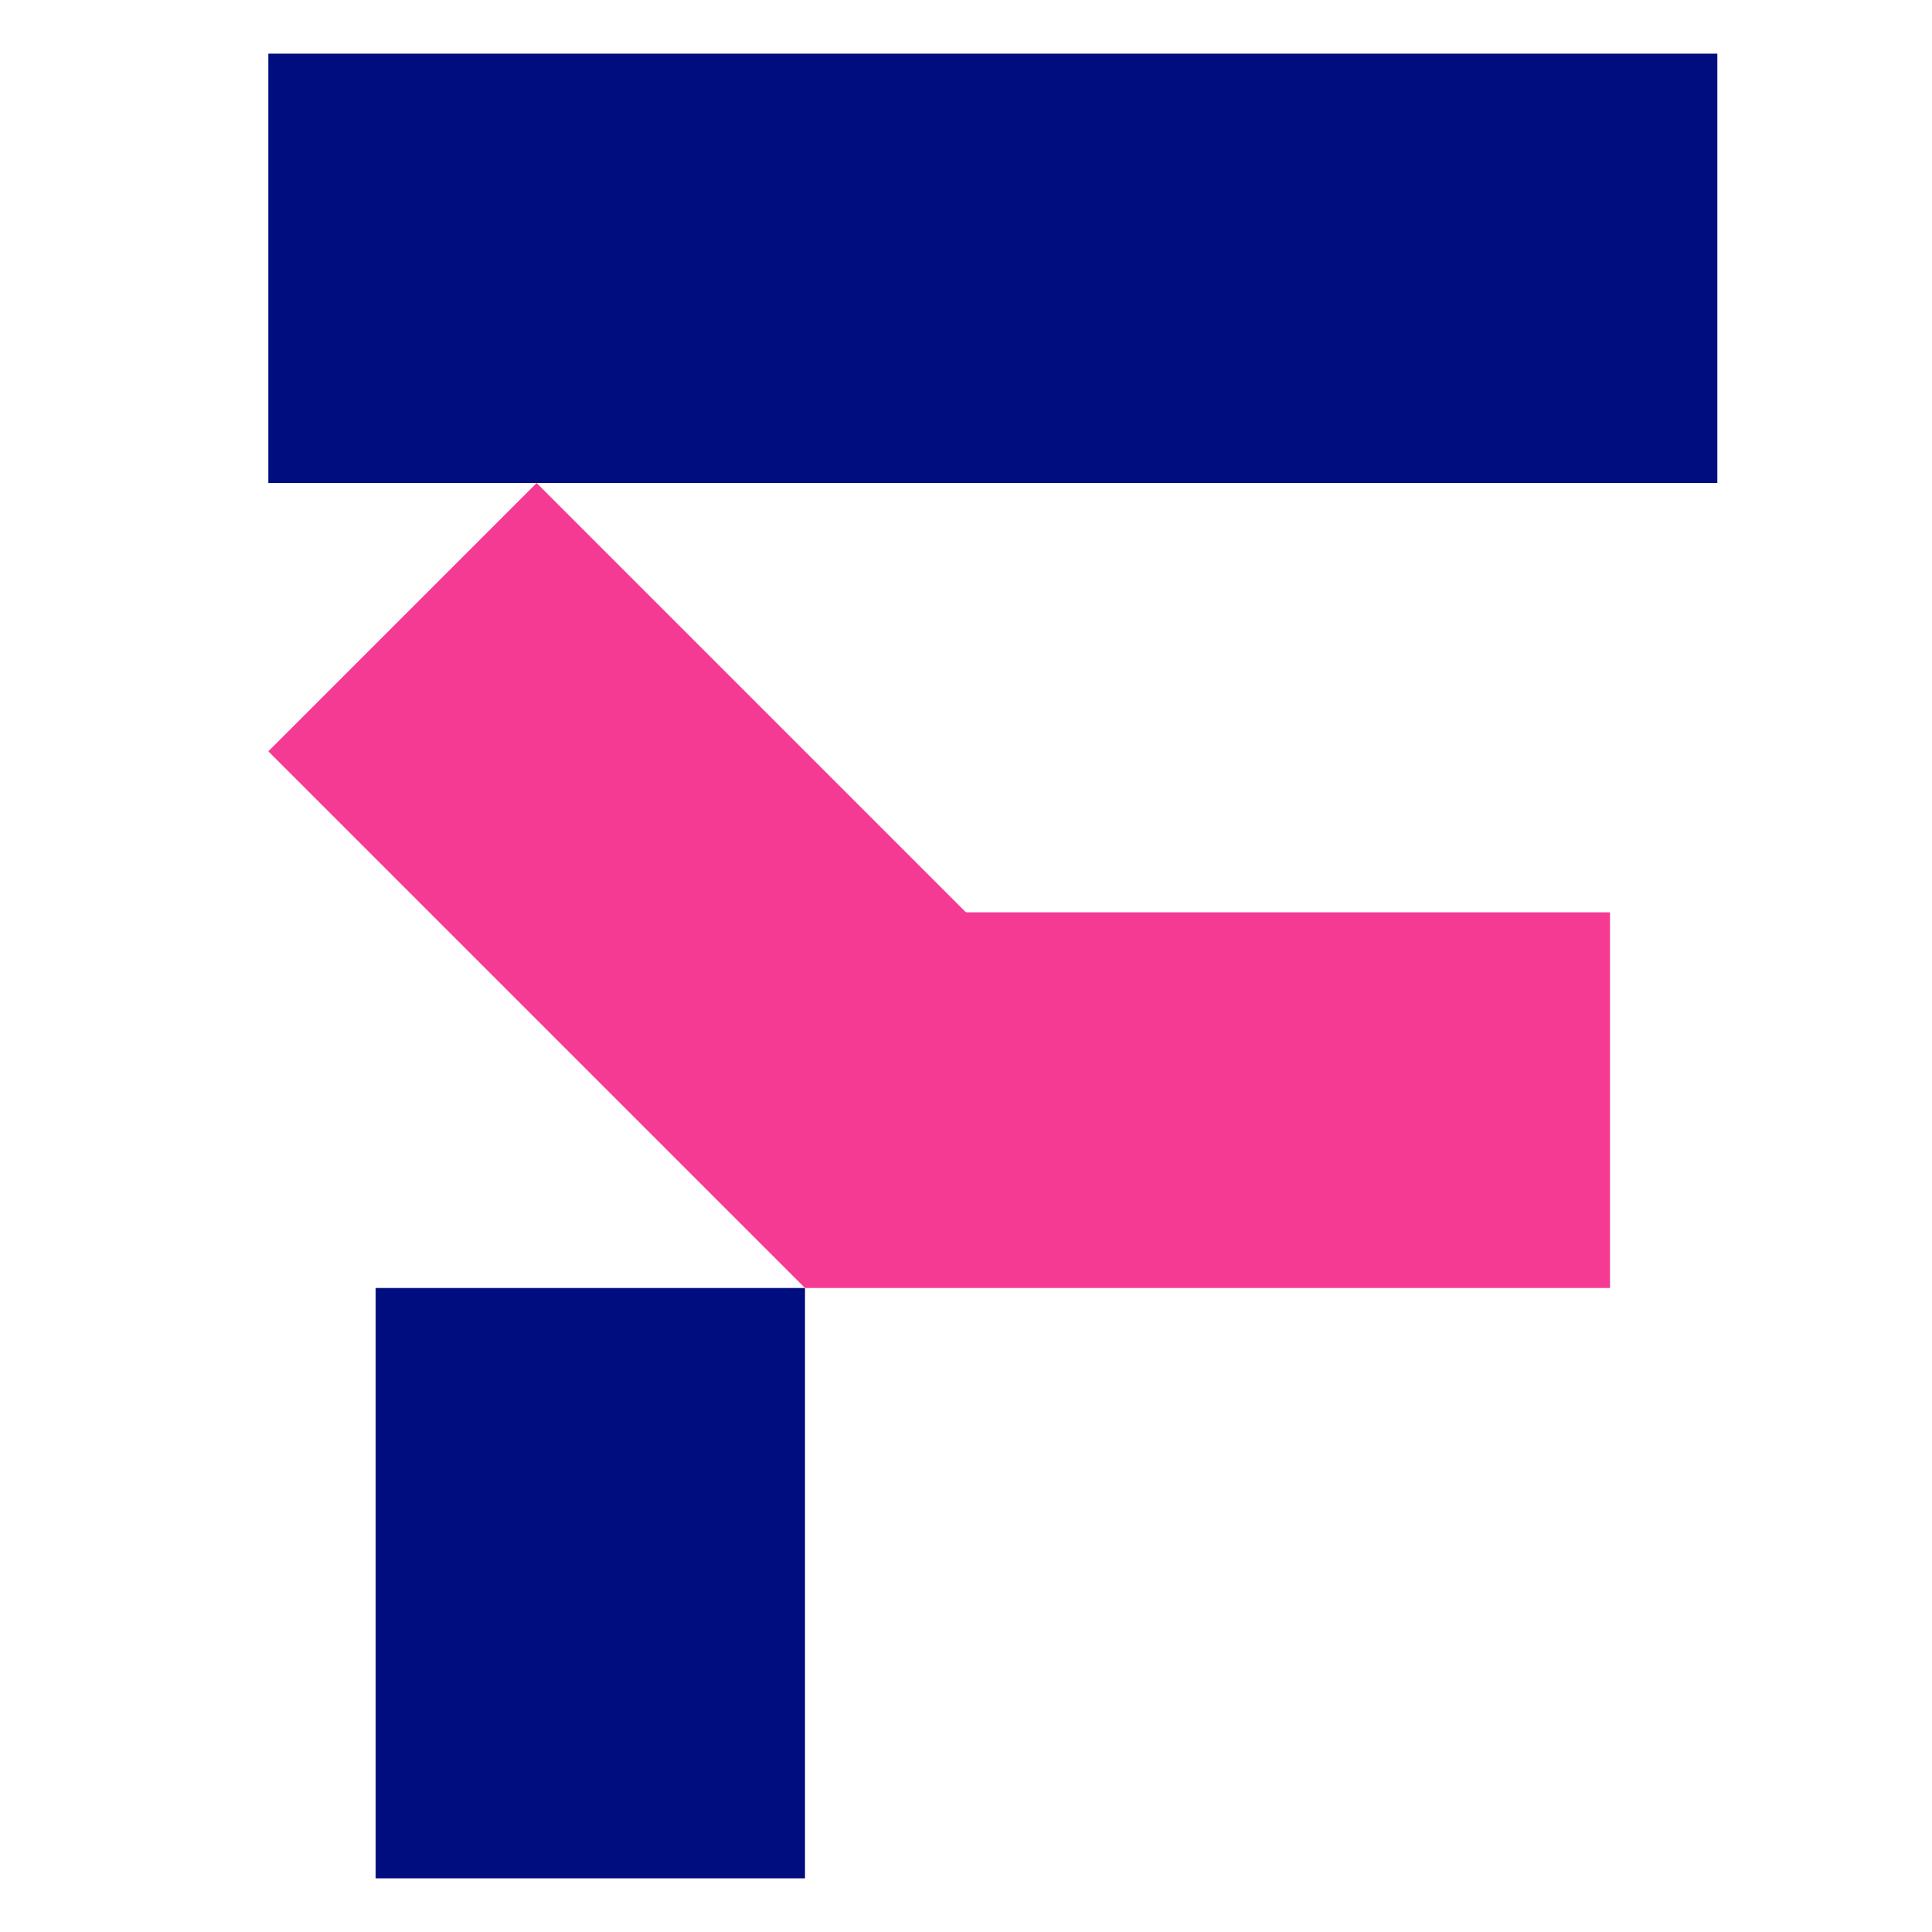
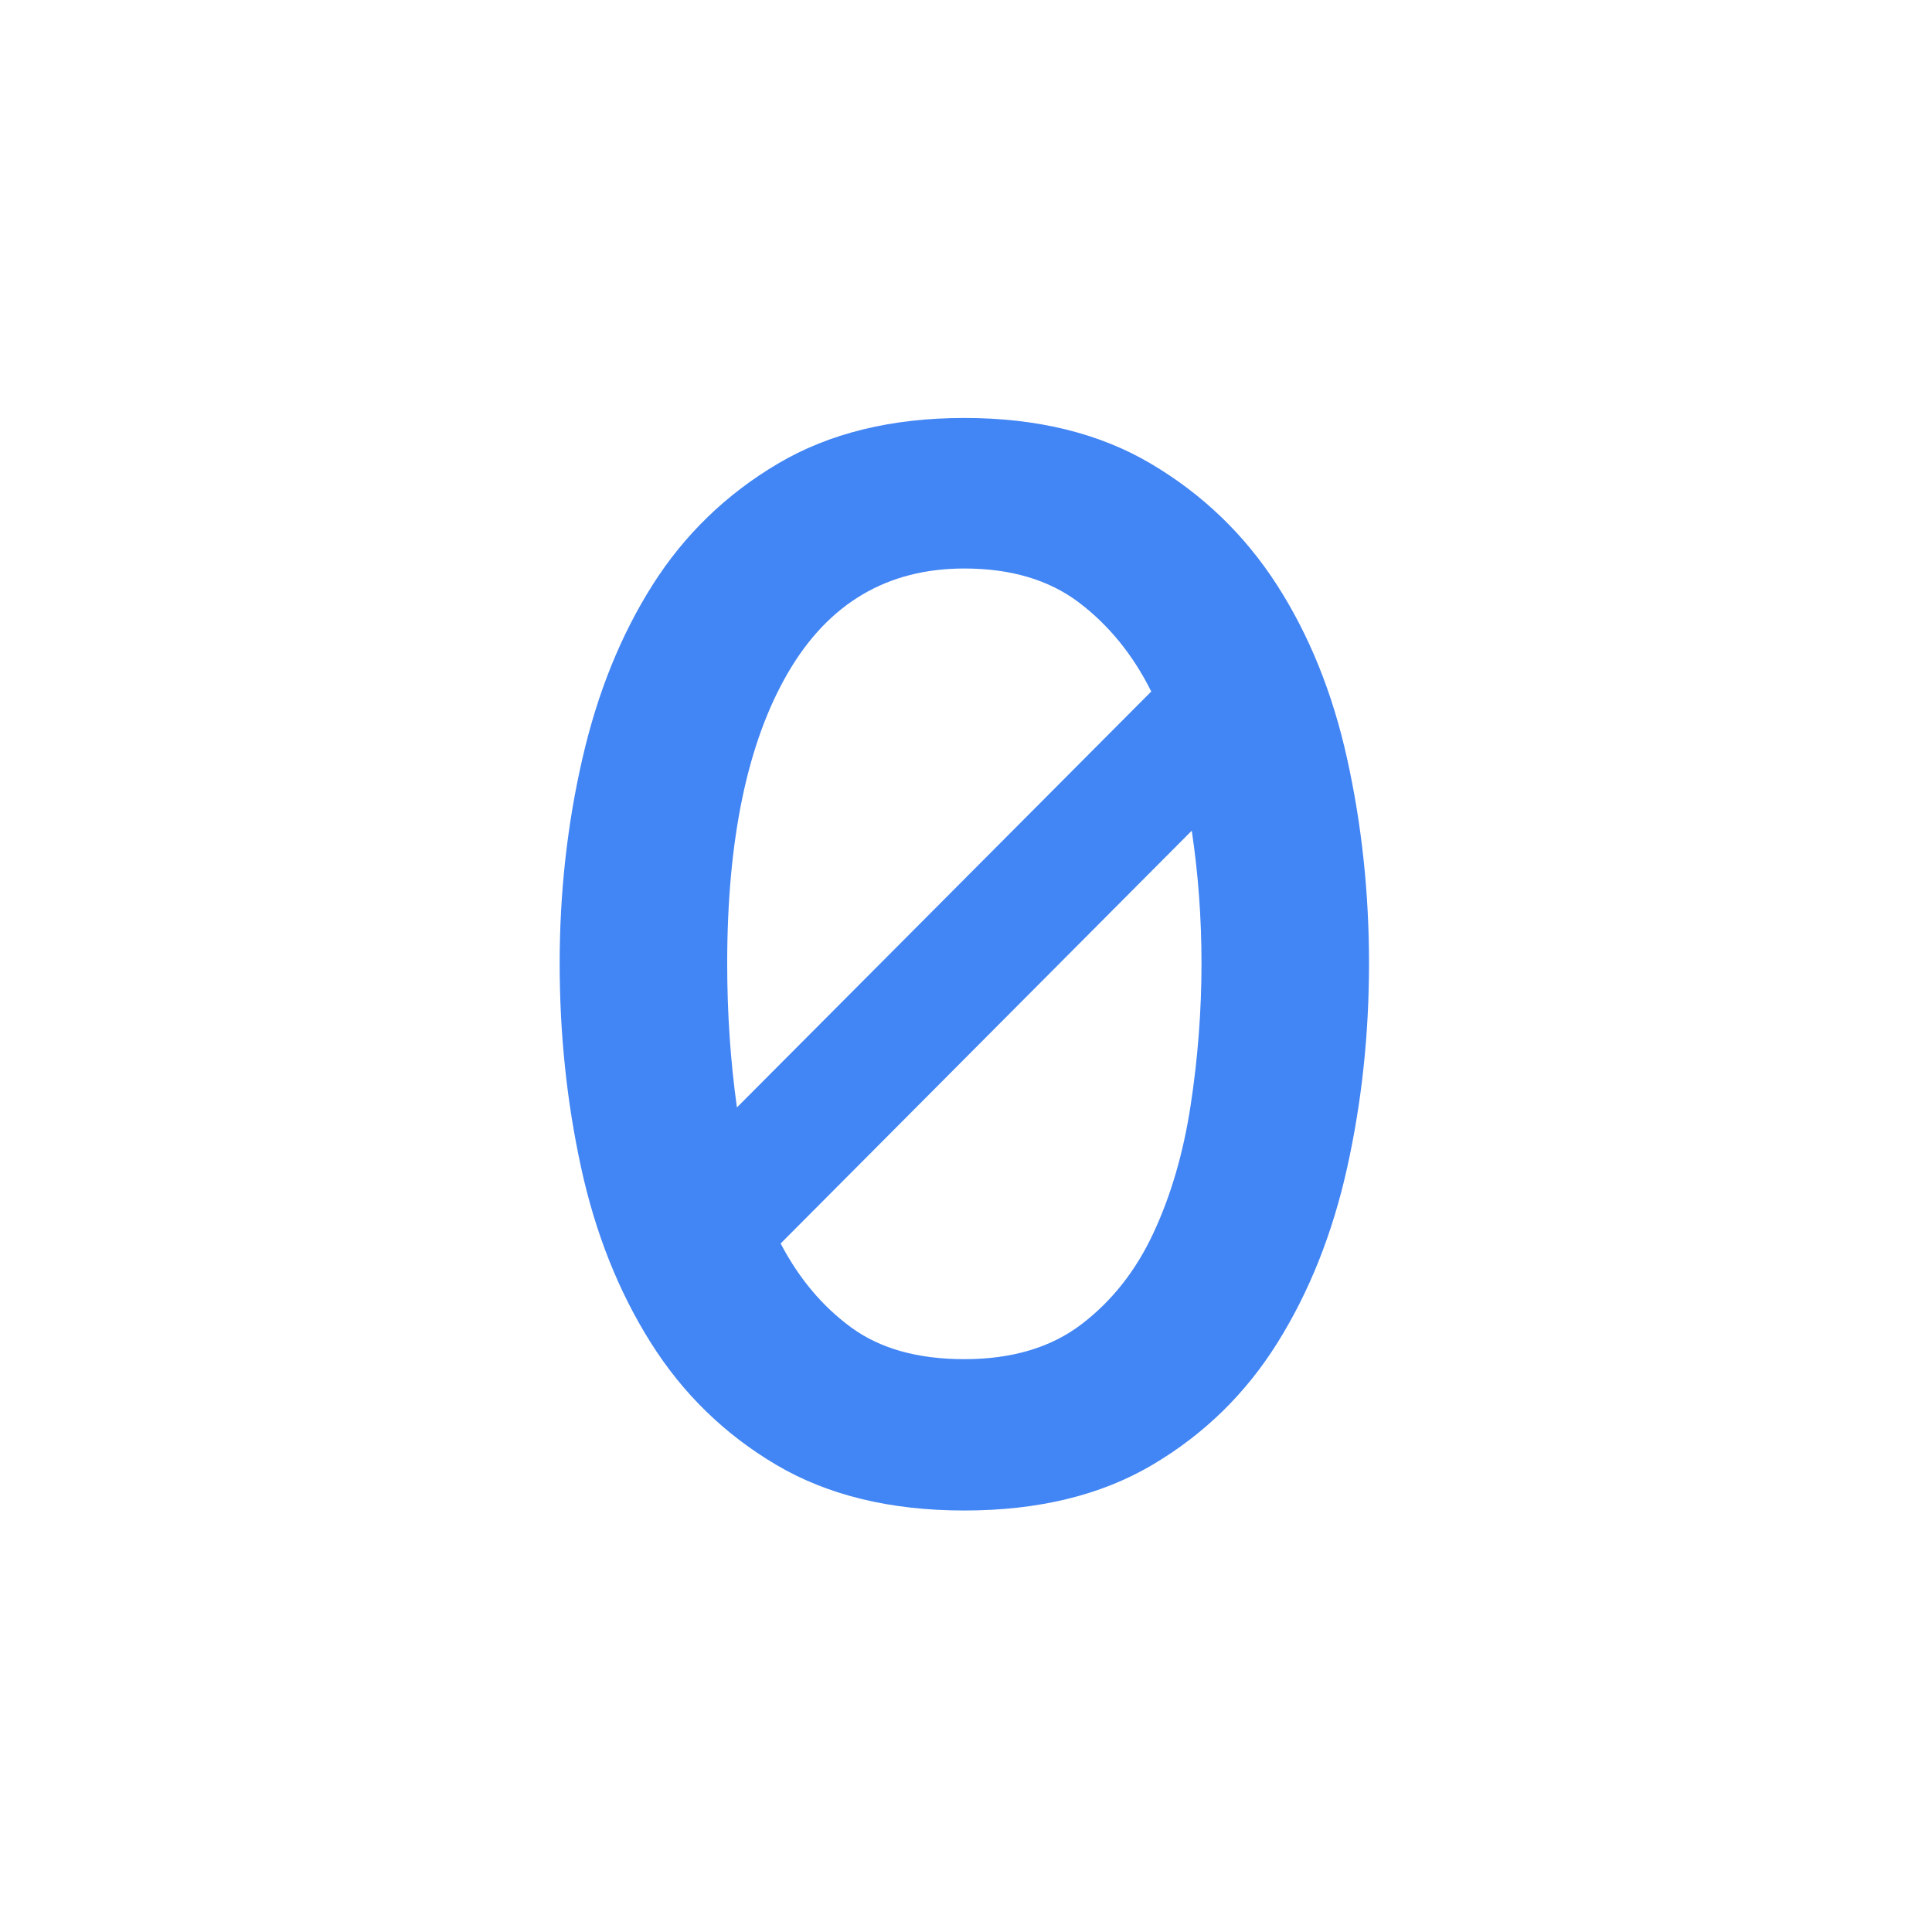
- <svg xmlns="http://www.w3.org/2000/svg" width="1296" height="1296" viewBox="0 0 1296 1296" fill="none">
-   <rect x="540" y="864" width="396" height="288" transform="rotate(90 540 864)" fill="#000D7E" />
-   <rect x="180" y="36" width="972" height="288" fill="#000D7E" />
-   <rect x="1080" y="864" width="540" height="252" transform="rotate(180 1080 864)" fill="#F43A93" />
-   <rect x="540.005" y="863.998" width="509.124" height="254.519" transform="rotate(-135 540.005 863.998)" fill="#F43A93" />
+ <svg xmlns="http://www.w3.org/2000/svg" width="500" zoomAndPan="magnify" viewBox="0 0 375 375" height="500" preserveAspectRatio="xMidYMid meet" version="1.0">
+   <defs>
+     <g />
+   </defs>
+   <g fill="#4285f4" fill-opacity="1">
+     <g transform="translate(113.8194, 289.5794)">
+       <g>
+         <path d="M -5.188 -102.578 C -5.188 -116.297 -3.719 -129.539 -0.781 -142.312 C 2.145 -155.094 6.695 -166.352 12.875 -176.094 C 19.062 -185.832 27.156 -193.66 37.156 -199.578 C 47.156 -205.492 59.223 -208.453 73.359 -208.453 C 87.492 -208.453 99.562 -205.492 109.562 -199.578 C 119.57 -193.66 127.719 -185.832 134 -176.094 C 140.281 -166.352 144.832 -155.094 147.656 -142.312 C 150.488 -129.539 151.906 -116.297 151.906 -102.578 C 151.906 -88.859 150.488 -75.633 147.656 -62.906 C 144.832 -50.188 140.332 -38.879 134.156 -28.984 C 127.977 -19.086 119.883 -11.18 109.875 -5.266 C 99.875 0.648 87.703 3.609 73.359 3.609 C 59.016 3.609 46.836 0.648 36.828 -5.266 C 26.828 -11.18 18.711 -19.086 12.484 -28.984 C 6.254 -38.879 1.754 -50.188 -1.016 -62.906 C -3.797 -75.633 -5.188 -88.859 -5.188 -102.578 Z M 27.328 -102.578 C 27.328 -92.941 27.957 -83.625 29.219 -74.625 L 109.641 -155.359 C 106.086 -162.484 101.406 -168.242 95.594 -172.641 C 89.781 -177.035 82.367 -179.234 73.359 -179.234 C 58.379 -179.234 46.961 -172.477 39.109 -158.969 C 31.254 -145.457 27.328 -126.66 27.328 -102.578 Z M 73.359 -25.766 C 82.578 -25.766 90.145 -28.016 96.062 -32.516 C 101.977 -37.016 106.633 -42.906 110.031 -50.188 C 113.438 -57.469 115.848 -65.711 117.266 -74.922 C 118.68 -84.141 119.391 -93.359 119.391 -102.578 C 119.391 -111.379 118.758 -119.969 117.5 -128.344 L 37.703 -48.219 C 41.266 -41.414 45.844 -35.973 51.438 -31.891 C 57.039 -27.805 64.348 -25.766 73.359 -25.766 Z M 73.359 -25.766 " />
+       </g>
+     </g>
+   </g>
</svg>
